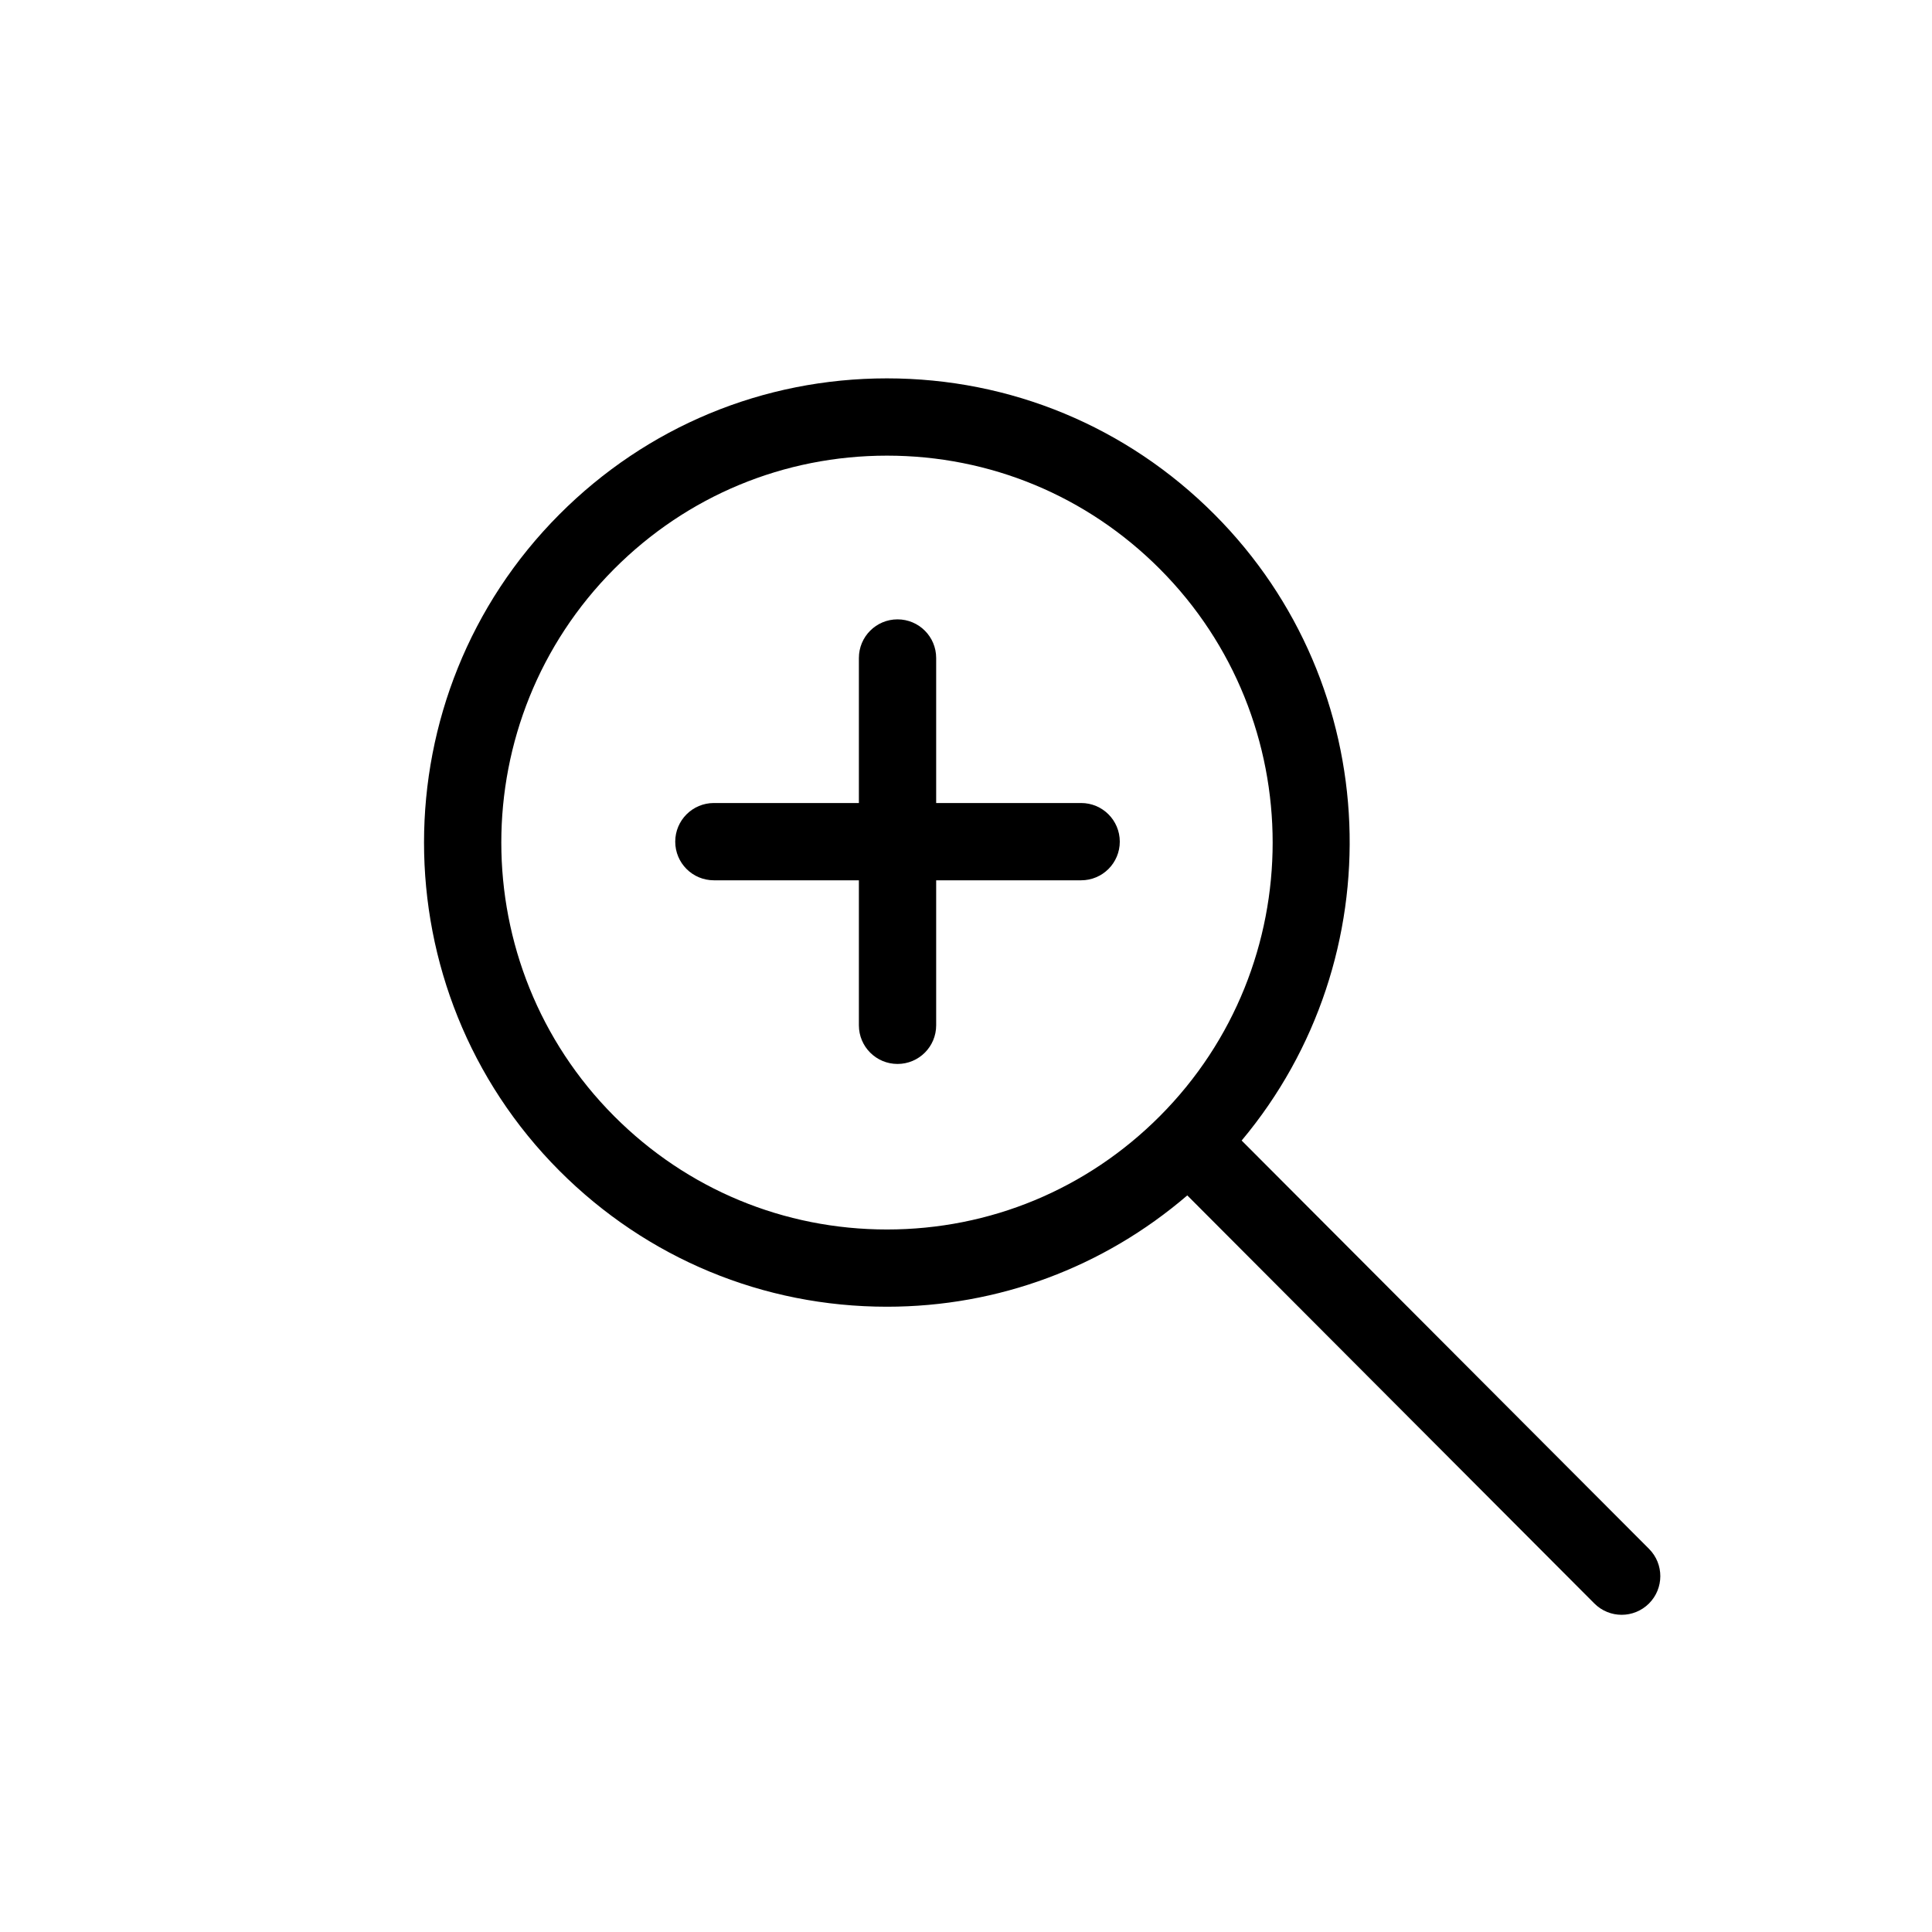
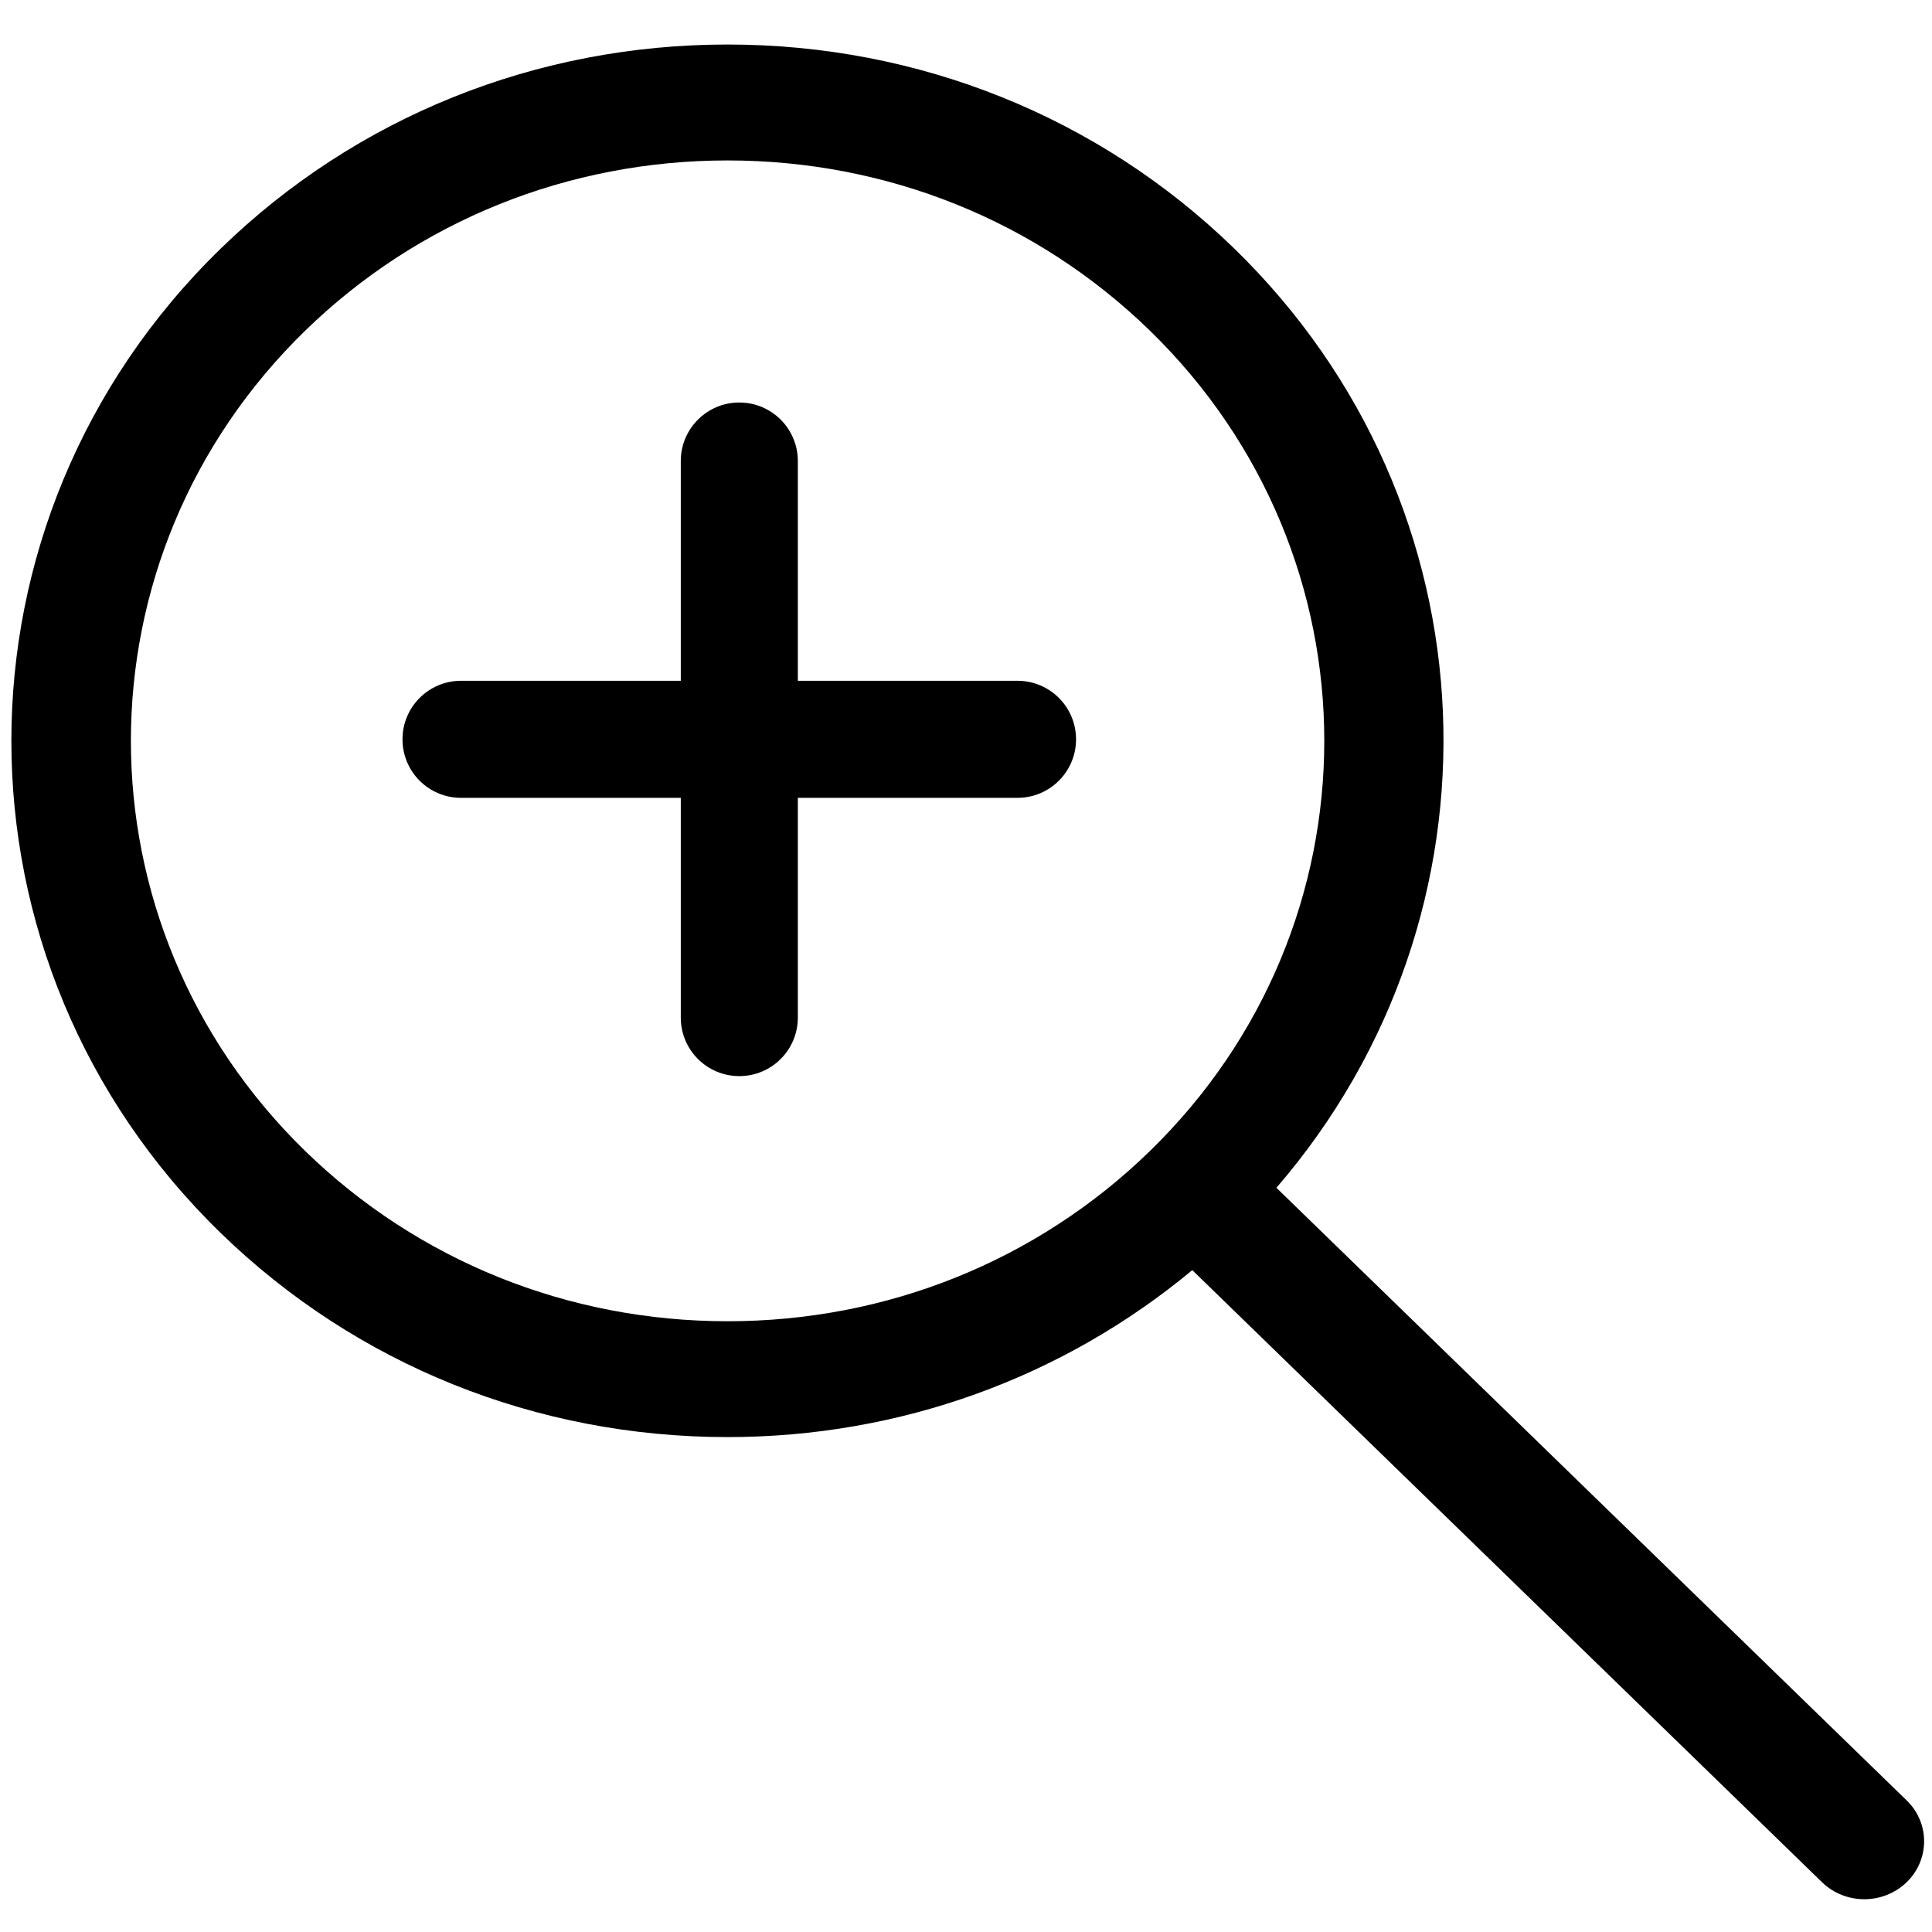
- <svg xmlns="http://www.w3.org/2000/svg" version="1.1" id="Layer_1" x="0px" y="0px" viewBox="0 0 50 50" enable-background="new 0 0 50 50" xml:space="preserve">
-   <path d="M22.954,33.818c2.883,0,5.606-1.022,7.773-2.881l10.534,10.56c0.195,0.196,0.452,0.294,0.708,0.294  c0.255,0,0.511-0.098,0.706-0.292c0.391-0.39,0.392-1.023,0.002-1.414L32.134,29.517c3.947-4.714,3.717-11.773-0.705-16.205  c-2.264-2.27-5.274-3.52-8.476-3.52s-6.212,1.25-8.476,3.52c-4.671,4.684-4.671,12.304,0,16.987  C16.742,32.568,19.752,33.818,22.954,33.818z M15.895,14.724c1.886-1.891,4.393-2.932,7.06-2.932s5.174,1.041,7.06,2.932  c3.895,3.905,3.895,10.258,0,14.163c-1.886,1.891-4.393,2.932-7.06,2.932s-5.174-1.041-7.06-2.932  C12,24.981,12,18.629,15.895,14.724z" />
-   <path d="M18.475,22.782h3.753v3.753c0,0.553,0.448,1,1,1s1-0.447,1-1v-3.753h3.752c0.552,0,1-0.447,1-1s-0.448-1-1-1h-3.752v-3.753  c0-0.553-0.448-1-1-1s-1,0.447-1,1v3.753h-3.753c-0.552,0-1,0.447-1,1S17.922,22.782,18.475,22.782z" />
+ <svg xmlns="http://www.w3.org/2000/svg" width="24px" height="24px" viewBox="0 0 24 24" version="1.1">
+   <g class="magnifying-glass-plus" stroke="none" stroke-width="1" fill="none" fill-rule="evenodd">
+     <path d="M9.038,17.852 C6.66,17.852 4.425,16.952 2.743,15.318 C-0.726,11.947 -0.726,6.46 2.743,3.087 C4.424,1.453 6.66,0.553 9.038,0.553 C11.415,0.553 13.651,1.453 15.332,3.087 C18.615,6.279 18.787,11.361 15.856,14.755 L23.685,22.365 C23.975,22.646 23.974,23.102 23.684,23.383 C23.539,23.522 23.349,23.593 23.159,23.593 C22.969,23.593 22.778,23.522 22.633,23.381 L14.811,15.778 C13.201,17.116 11.179,17.852 9.038,17.852 Z M3.795,4.104 C0.903,6.916 0.903,11.489 3.795,14.302 C5.196,15.663 7.058,16.413 9.038,16.413 C11.019,16.413 12.881,15.663 14.281,14.302 C17.174,11.49 17.174,6.916 14.281,4.104 C12.881,2.743 11.019,1.993 9.038,1.993 C7.058,1.993 5.196,2.743 3.795,4.104 Z M5.727,9.911 C5.325,9.911 5,9.586 5,9.184 C5,8.782 5.326,8.457 5.727,8.457 L8.457,8.457 L8.457,5.727 C8.457,5.325 8.783,5 9.184,5 C9.585,5 9.911,5.325 9.911,5.727 L9.911,8.457 L12.64,8.457 C13.041,8.457 13.367,8.782 13.367,9.184 C13.367,9.586 13.041,9.911 12.64,9.911 L9.911,9.911 L9.911,12.641 C9.911,13.043 9.585,13.368 9.184,13.368 C8.783,13.368 8.457,13.043 8.457,12.641 L8.457,9.911 L5.727,9.911 Z" fill="#000000" fill-rule="nonzero" />
+   </g>
</svg>
